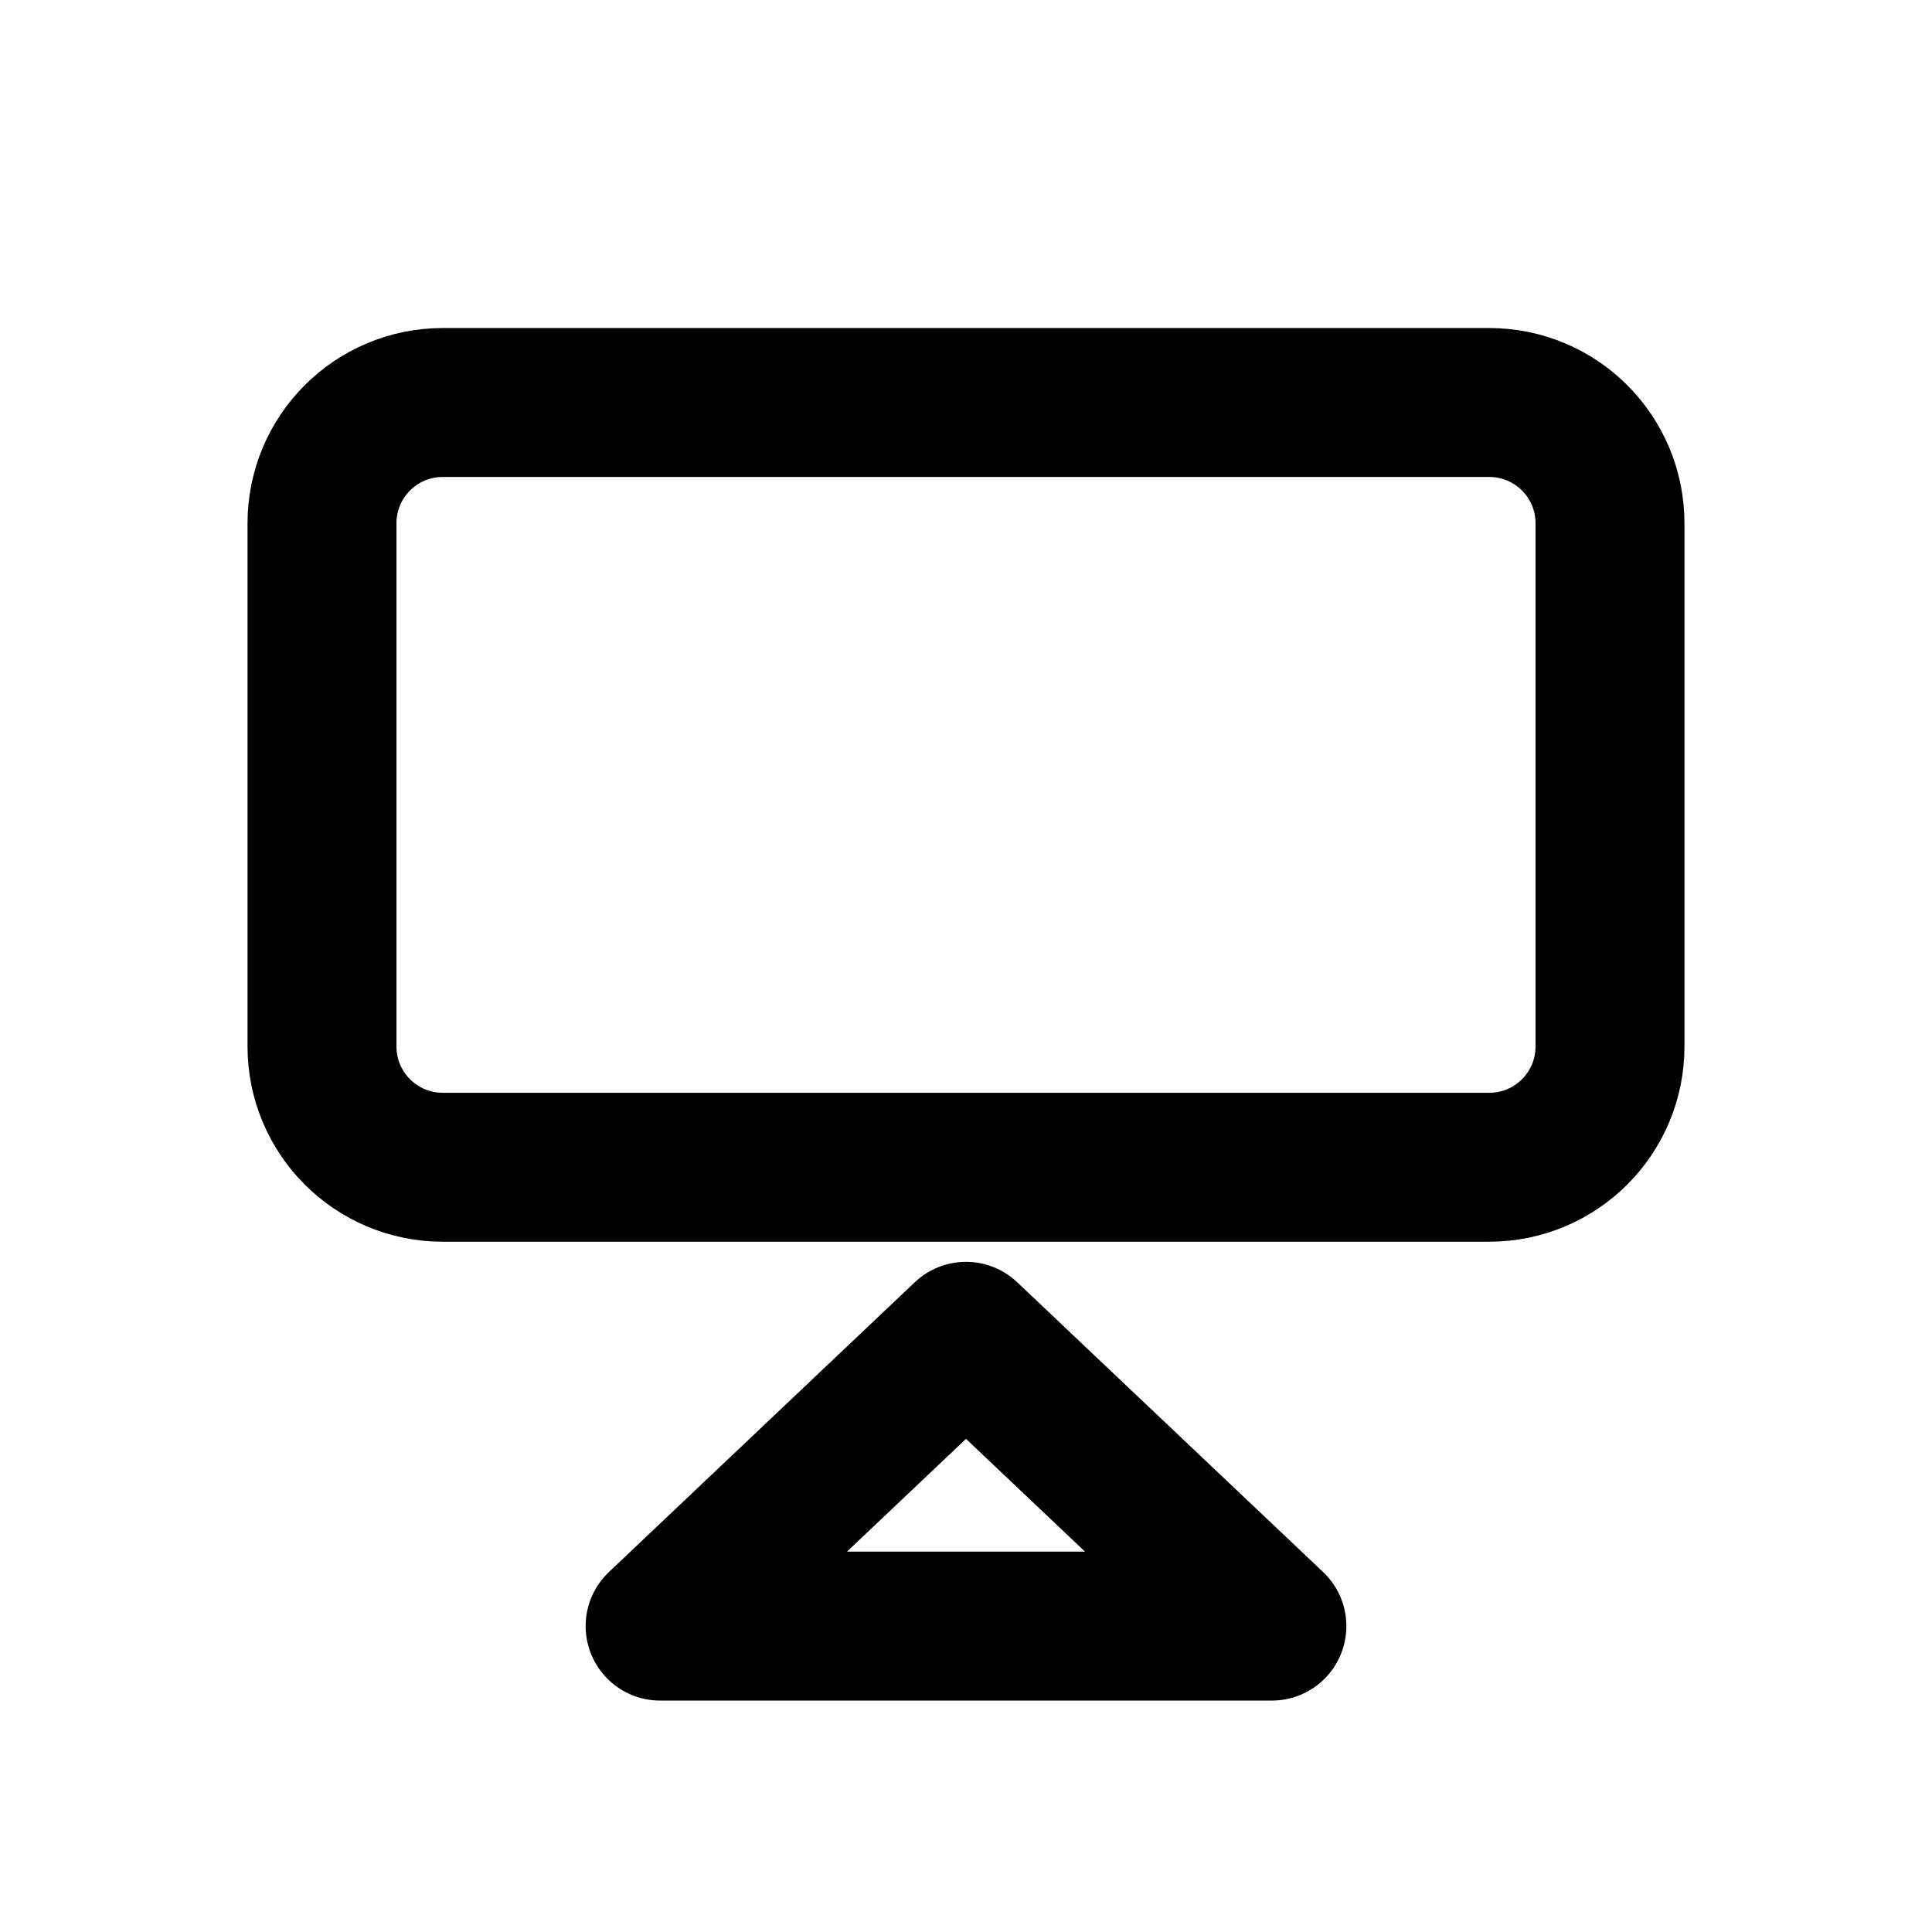
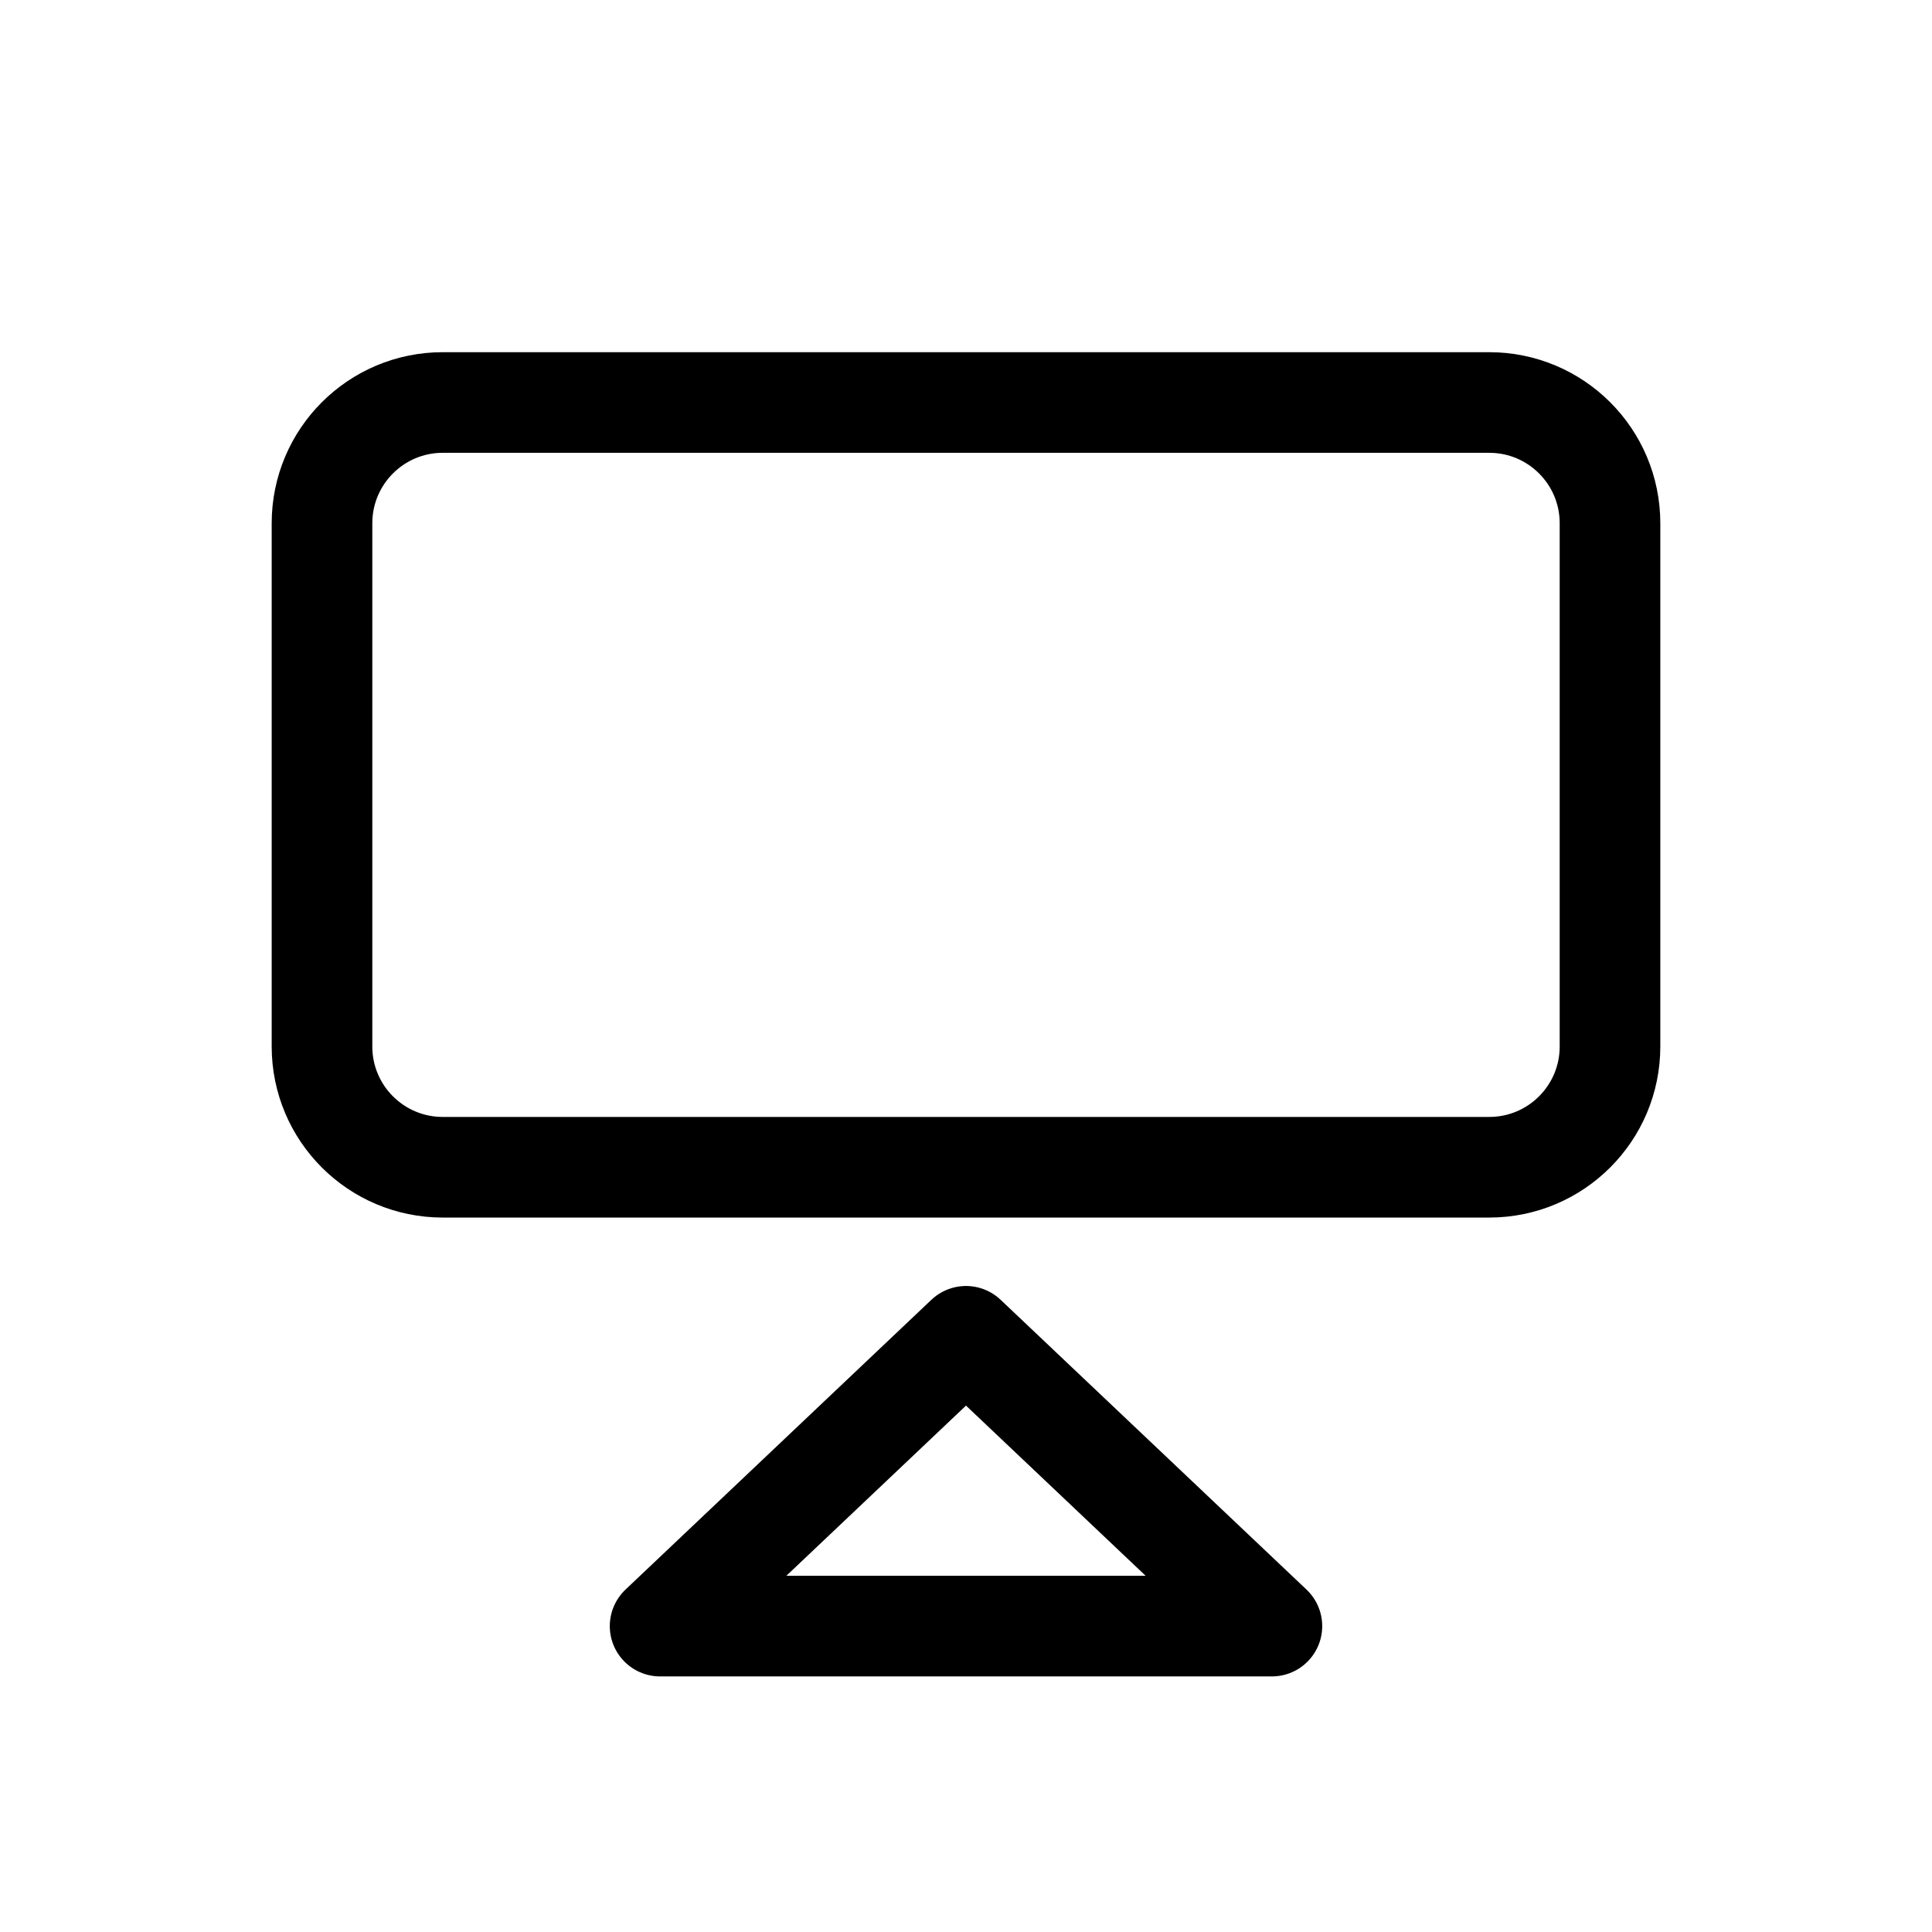
<svg xmlns="http://www.w3.org/2000/svg" viewBox="0 0 24 24" width="24" height="24" fill="none" aria-hidden="true">
-   <path d="M5.5 5.0 H18.5 A1.5 1.5 0 0 1 20 6.5 V13.0 A1.5 1.5 0 0 1 18.5 14.5 H5.5 A1.5 1.5 0 0 1 4 13.0 V6.5 A1.5 1.5 0 0 1 5.5 5.0 Z" stroke="currentColor" stroke-width="1.85" stroke-linecap="round" stroke-linejoin="round" fill="none" />
-   <path d="M8.2 20.2 L12 16.6 L15.8 20.2 Z" stroke="currentColor" stroke-width="1.85" stroke-linecap="round" stroke-linejoin="round" fill="none" />
+   <path d="M5.5 5.0 H18.5 A1.5 1.5 0 0 1 20 6.5 V13.0 A1.5 1.5 0 0 1 18.5 14.5 H5.5 A1.5 1.5 0 0 1 4 13.0 V6.5 A1.5 1.5 0 0 1 5.5 5.0 Z" stroke="currentColor" stroke-width="1.25" stroke-linecap="round" stroke-linejoin="round" fill="none" />
+   <path d="M8.2 20.2 L12 16.6 L15.8 20.2 Z" stroke="currentColor" stroke-width="1.25" stroke-linecap="round" stroke-linejoin="round" fill="none" />
</svg>
